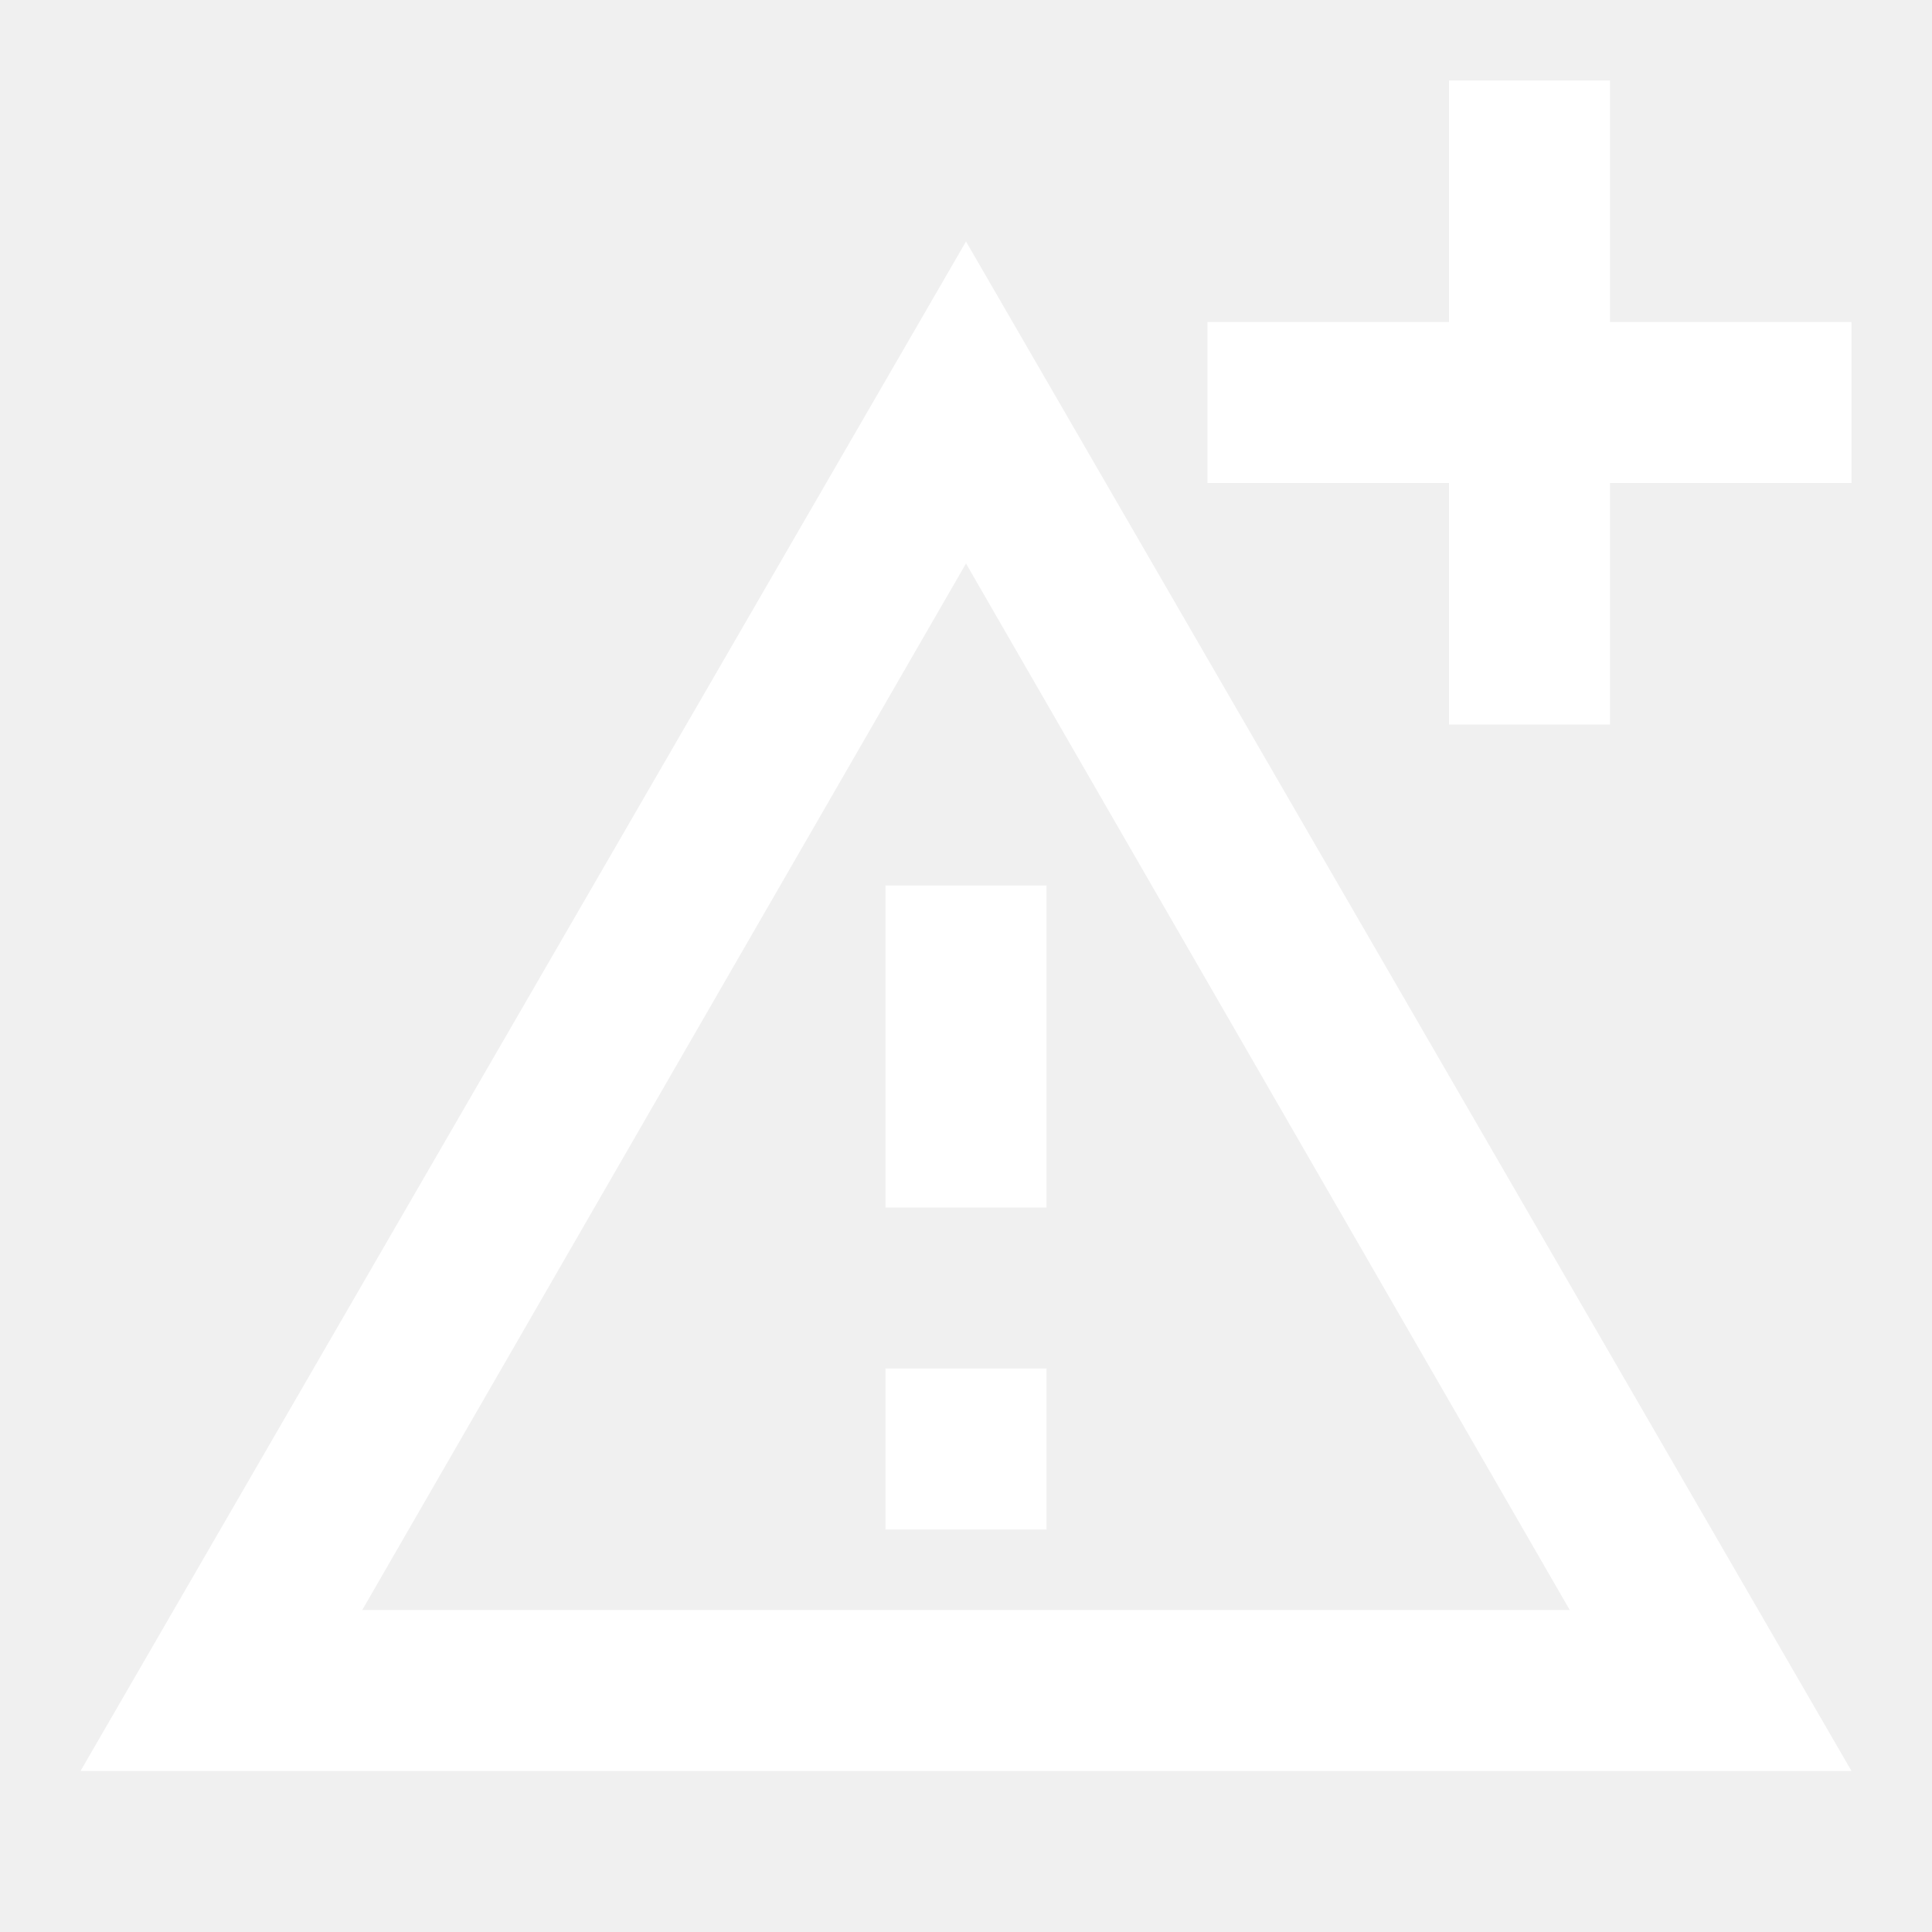
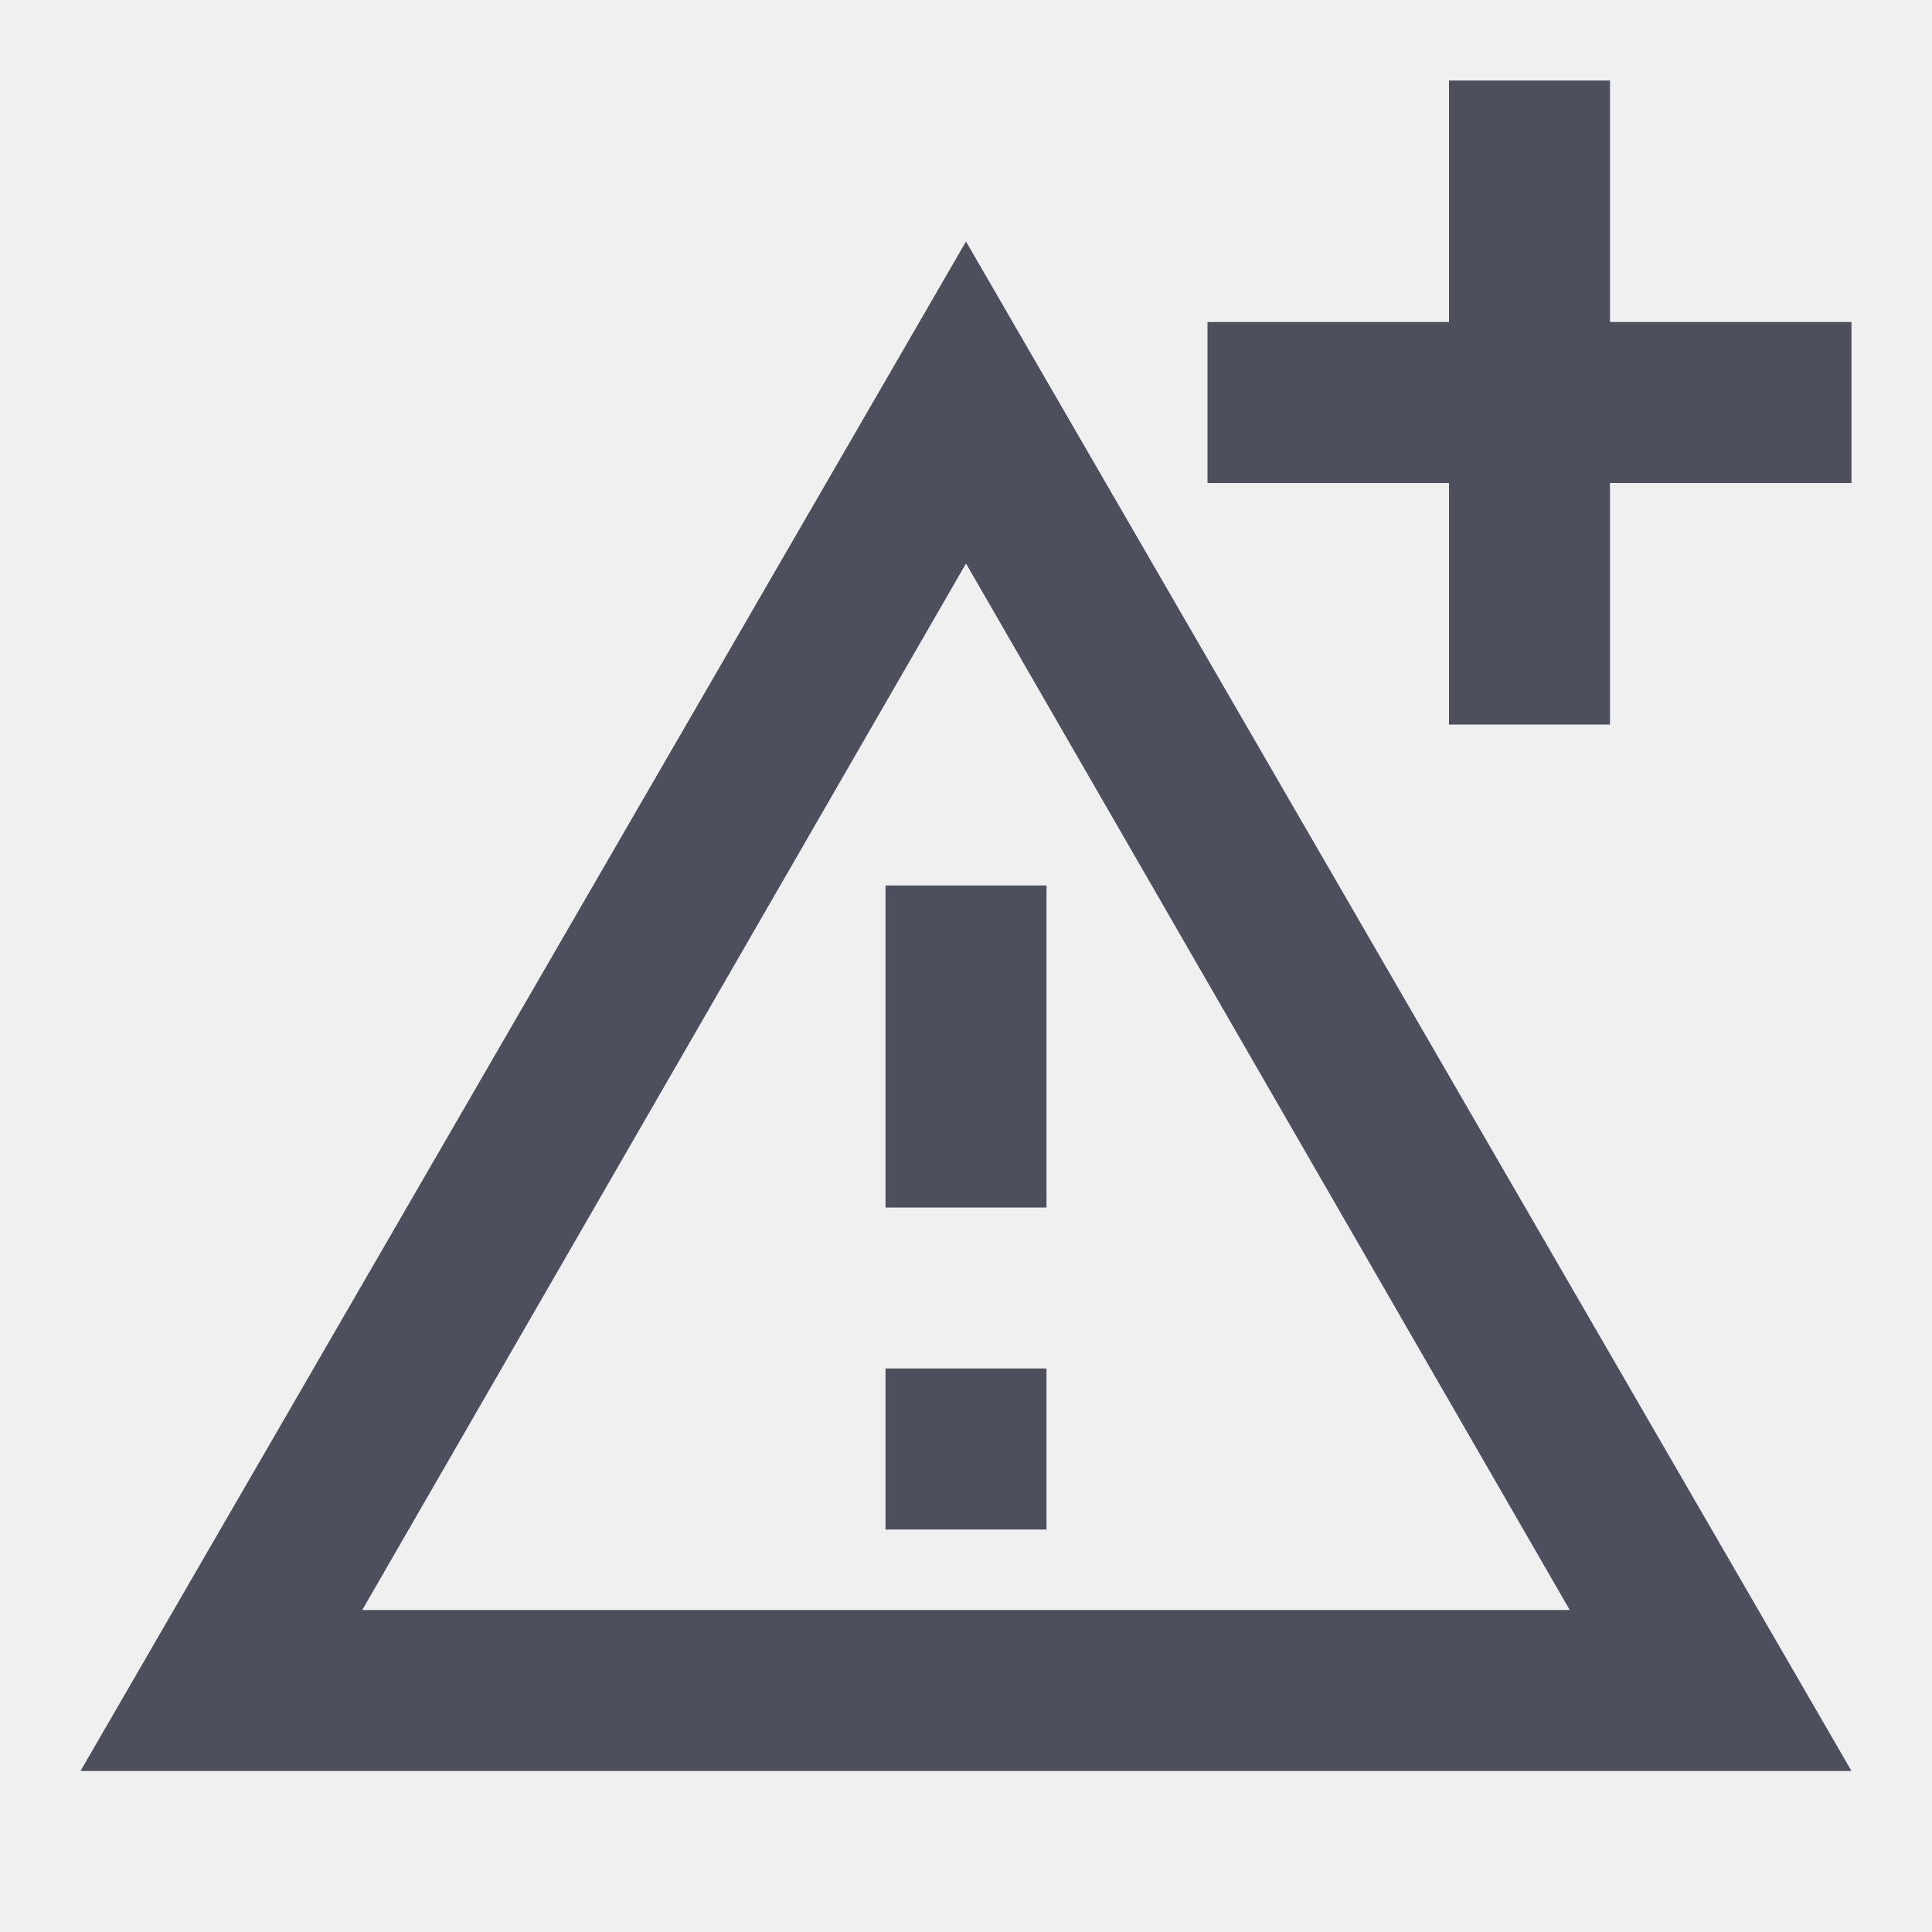
- <svg xmlns="http://www.w3.org/2000/svg" fill="#fff" version="1.1" id="Ebene_1" x="0px" y="0px" width="24px" height="24px" viewBox="0 0 24 24" style="enable-background:new 0 0 24 24;" xml:space="preserve">
+ <svg xmlns="http://www.w3.org/2000/svg" fill="#4d4f5c" version="1.1" id="Ebene_1" x="0px" y="0px" width="24px" height="24px" viewBox="0 0 24 24" style="enable-background:new 0 0 24 24;" xml:space="preserve">
  <style type="text/css">
	.st0{fill:none;}
</style>
  <path class="st0" d="M0,0h24v24H0V0z" />
  <path d="M20,4V1h-2v3h-3c0,0,0,2,0,2h3v3c0,0,2,0,2,0V6h3V4H20z" />
  <path d="M12,7l7.5,13H4.5L12,7 M12,3L1,22h22L12,3z M13,17h-2v2h2V17z M13,11h-2v4h2V11z" />
</svg>
